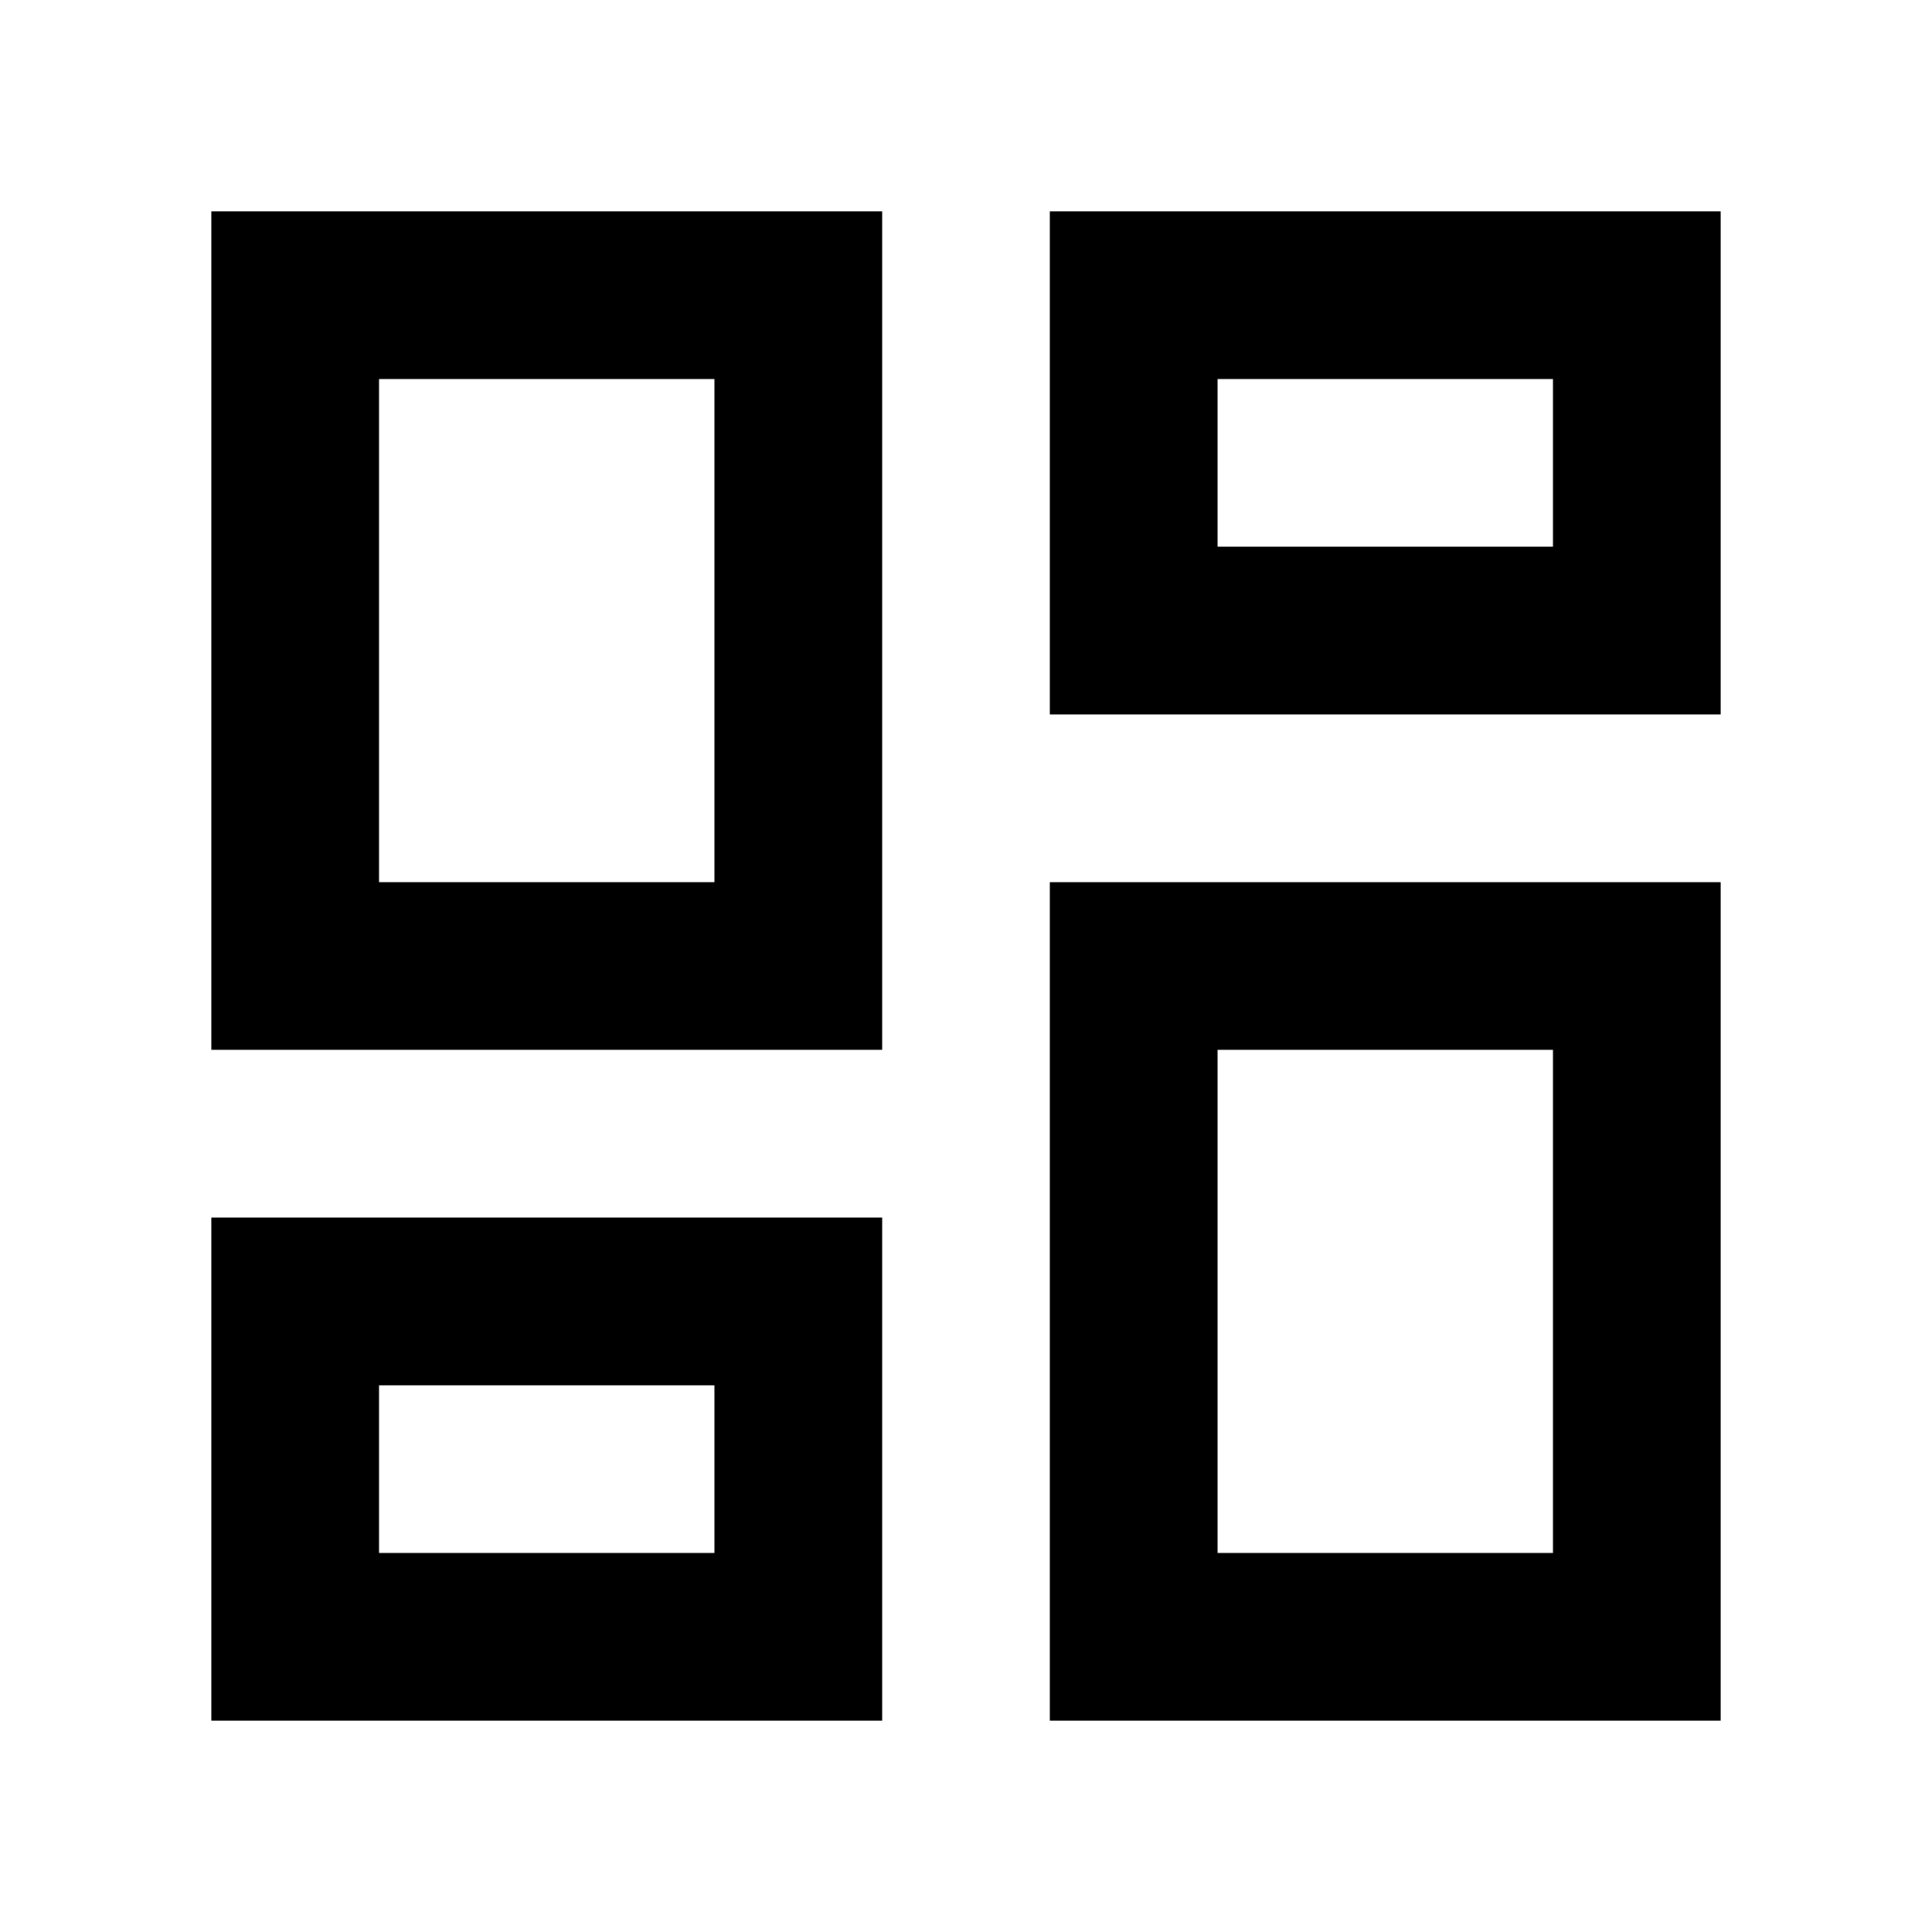
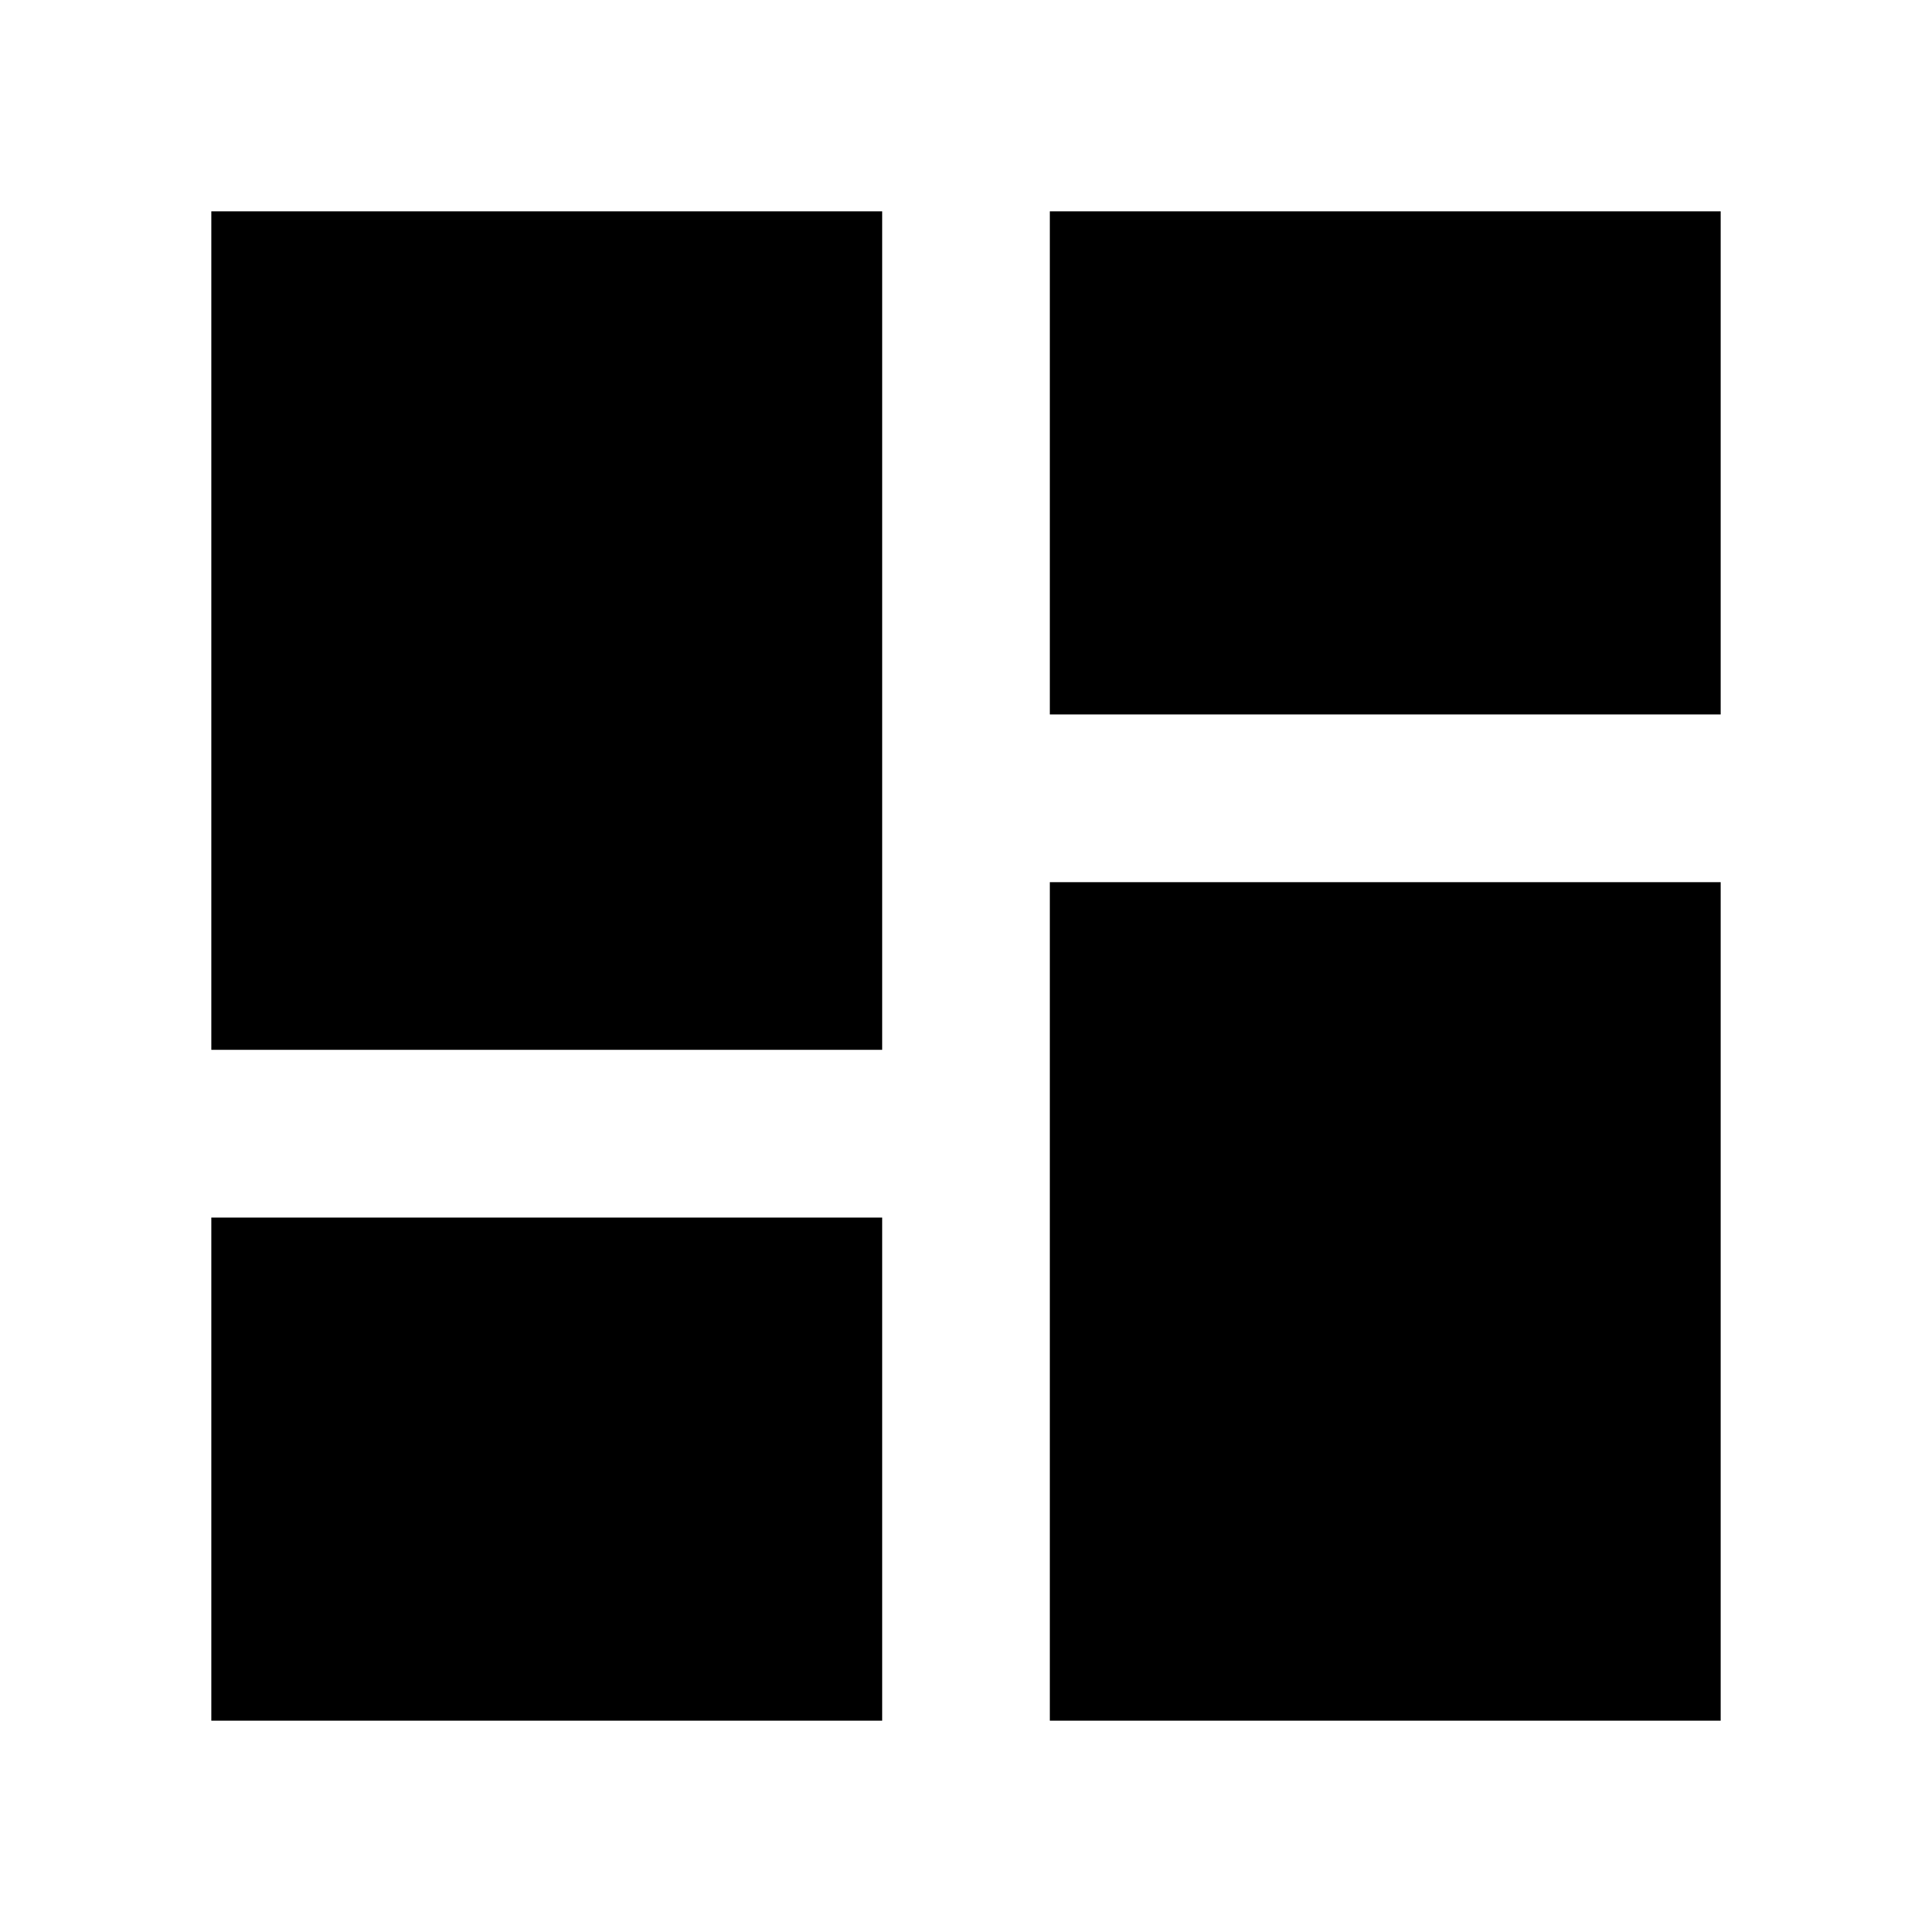
<svg xmlns="http://www.w3.org/2000/svg" width="512" height="512" viewBox="0 0 512 512">
-   <path d="M411.556,100.444v44.444h-88.889v-44.444h88.889ZM189.333,100.444v133.333h-88.889V100.444h88.889ZM411.556,278.222v133.333h-88.889v-133.333h88.889ZM189.333,367.111v44.444h-88.889v-44.444h88.889ZM456,56h-177.778v133.333h177.778V56ZM233.778,56H56v222.222h177.778V56ZM456,233.778h-177.778v222.222h177.778v-222.222ZM233.778,322.667H56v133.333h177.778v-133.333Z" />
+   <path d="M278.222,56v133.333h177.778V56M278.222,456h177.778v-222.222h-177.778M56,456h177.778v-133.333H56M56,278.222h177.778V56H56v222.222Z" />
</svg>
